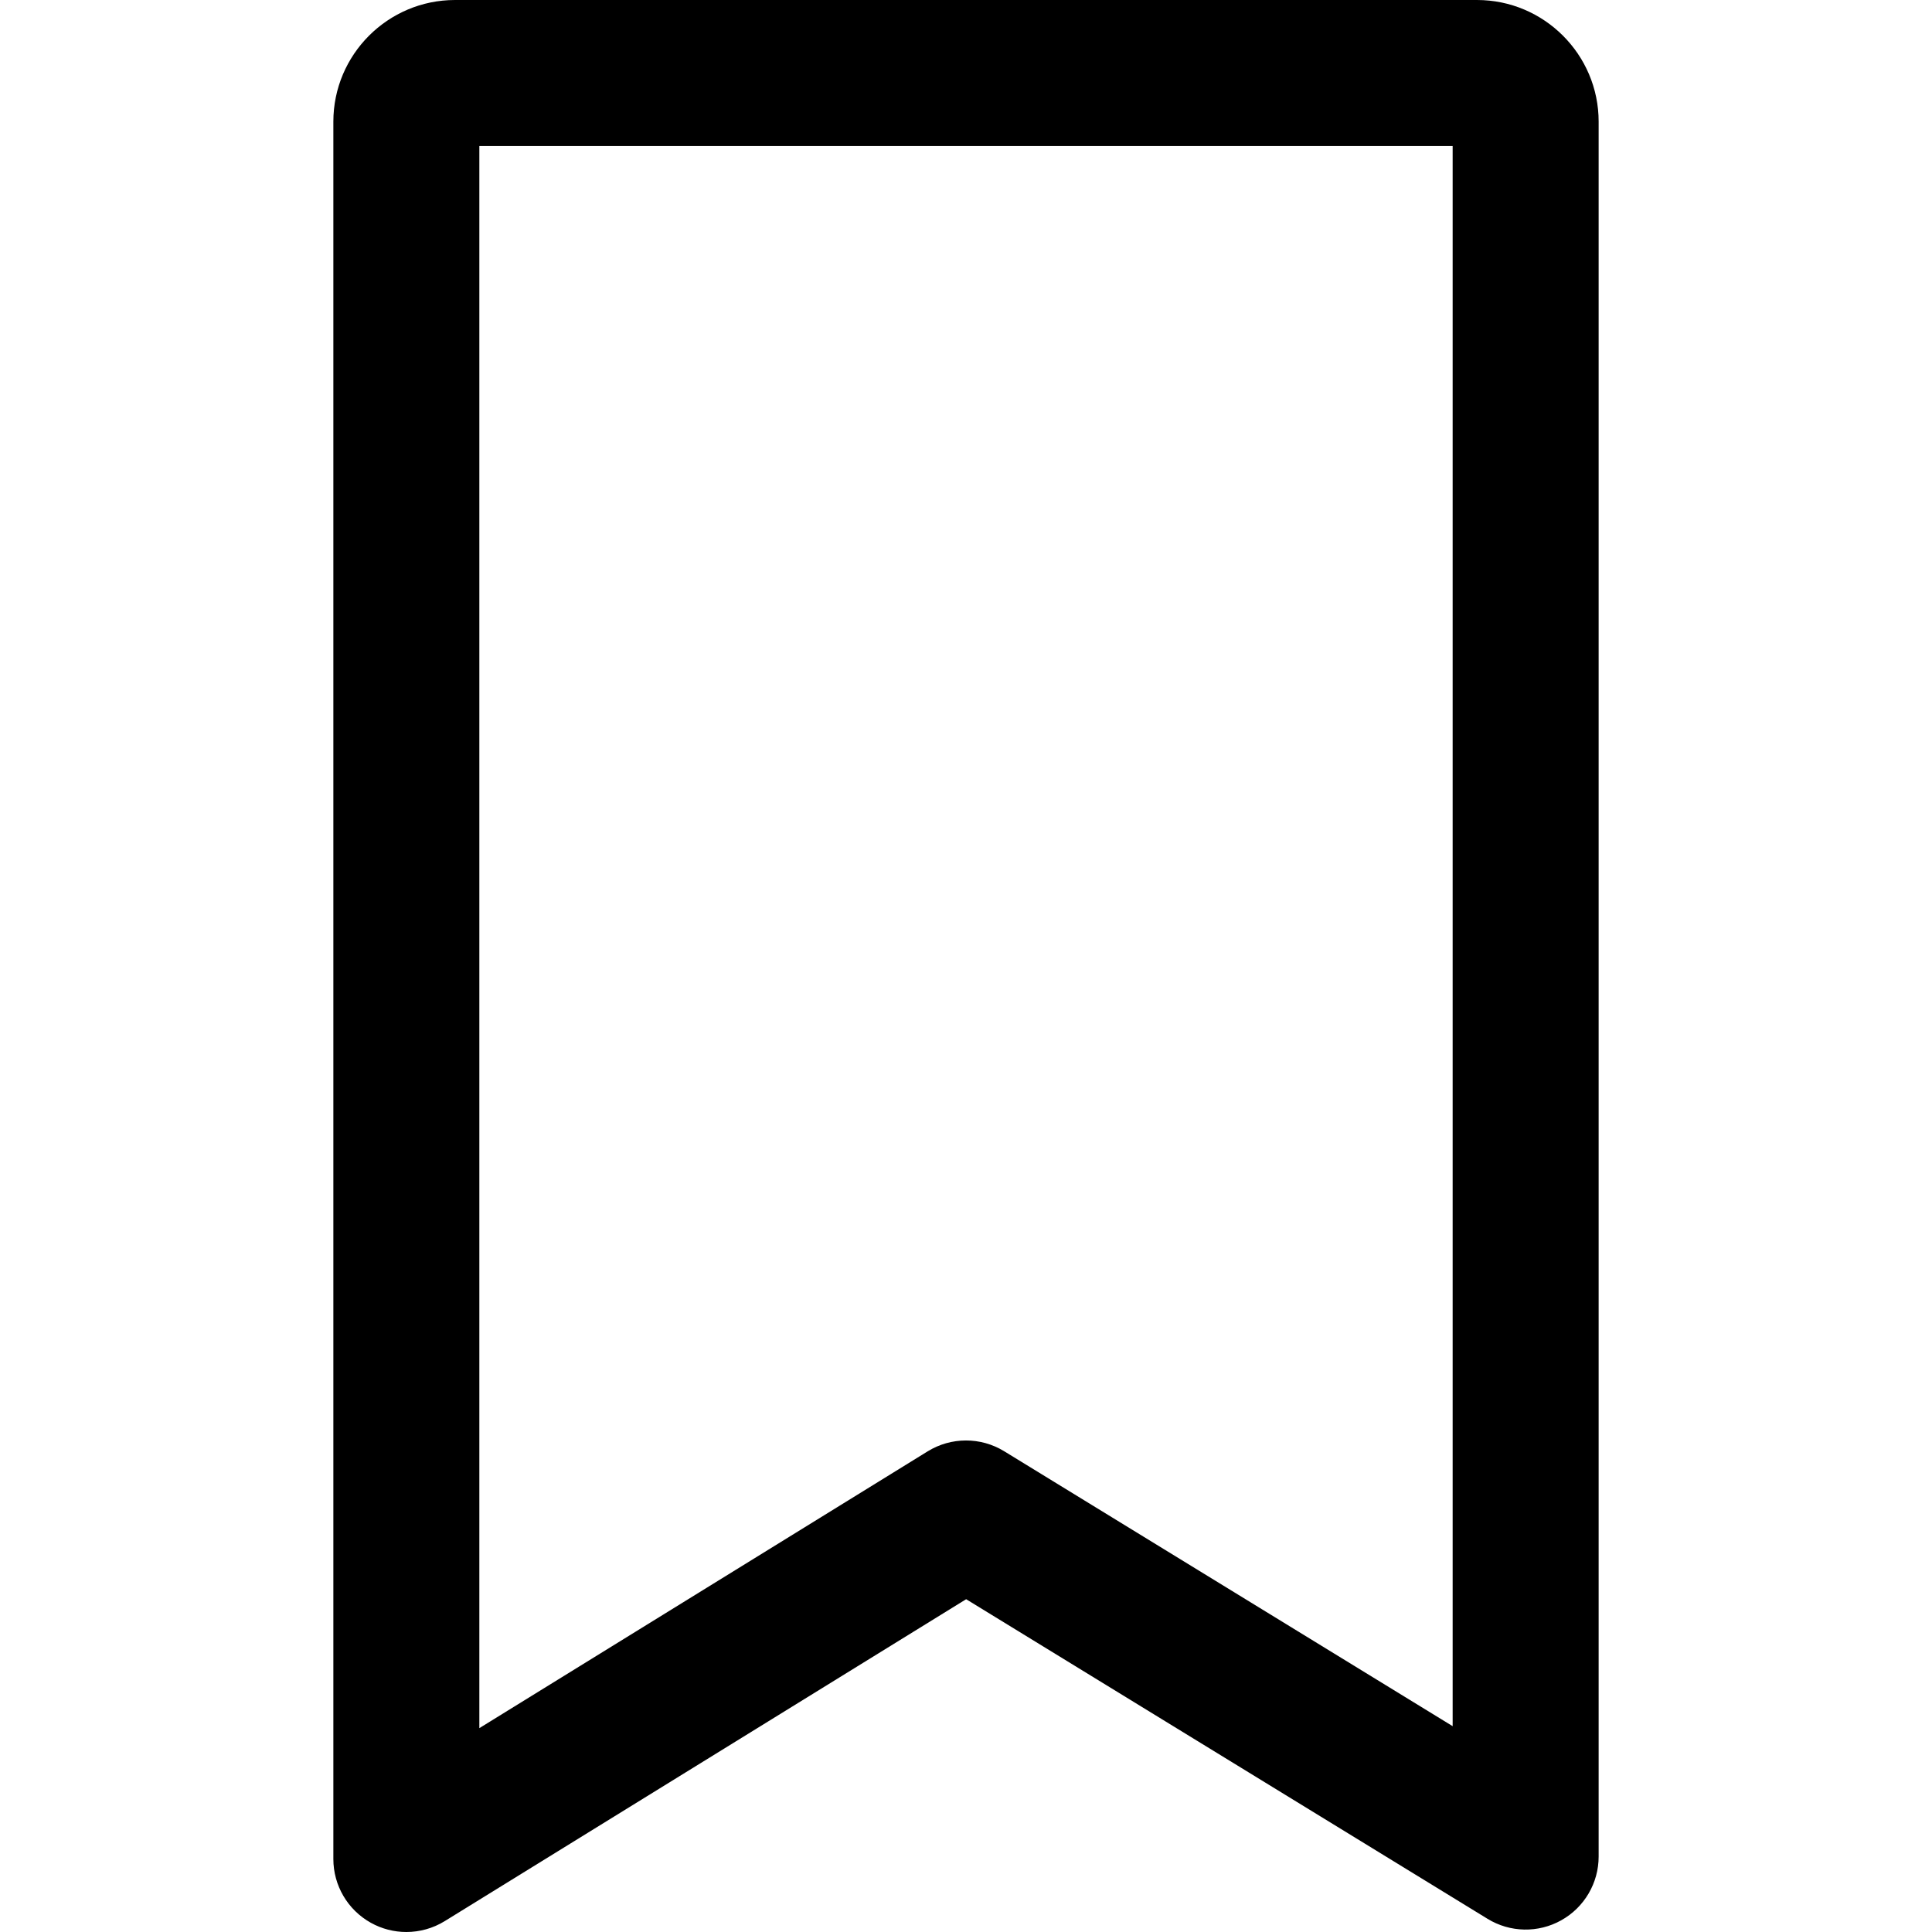
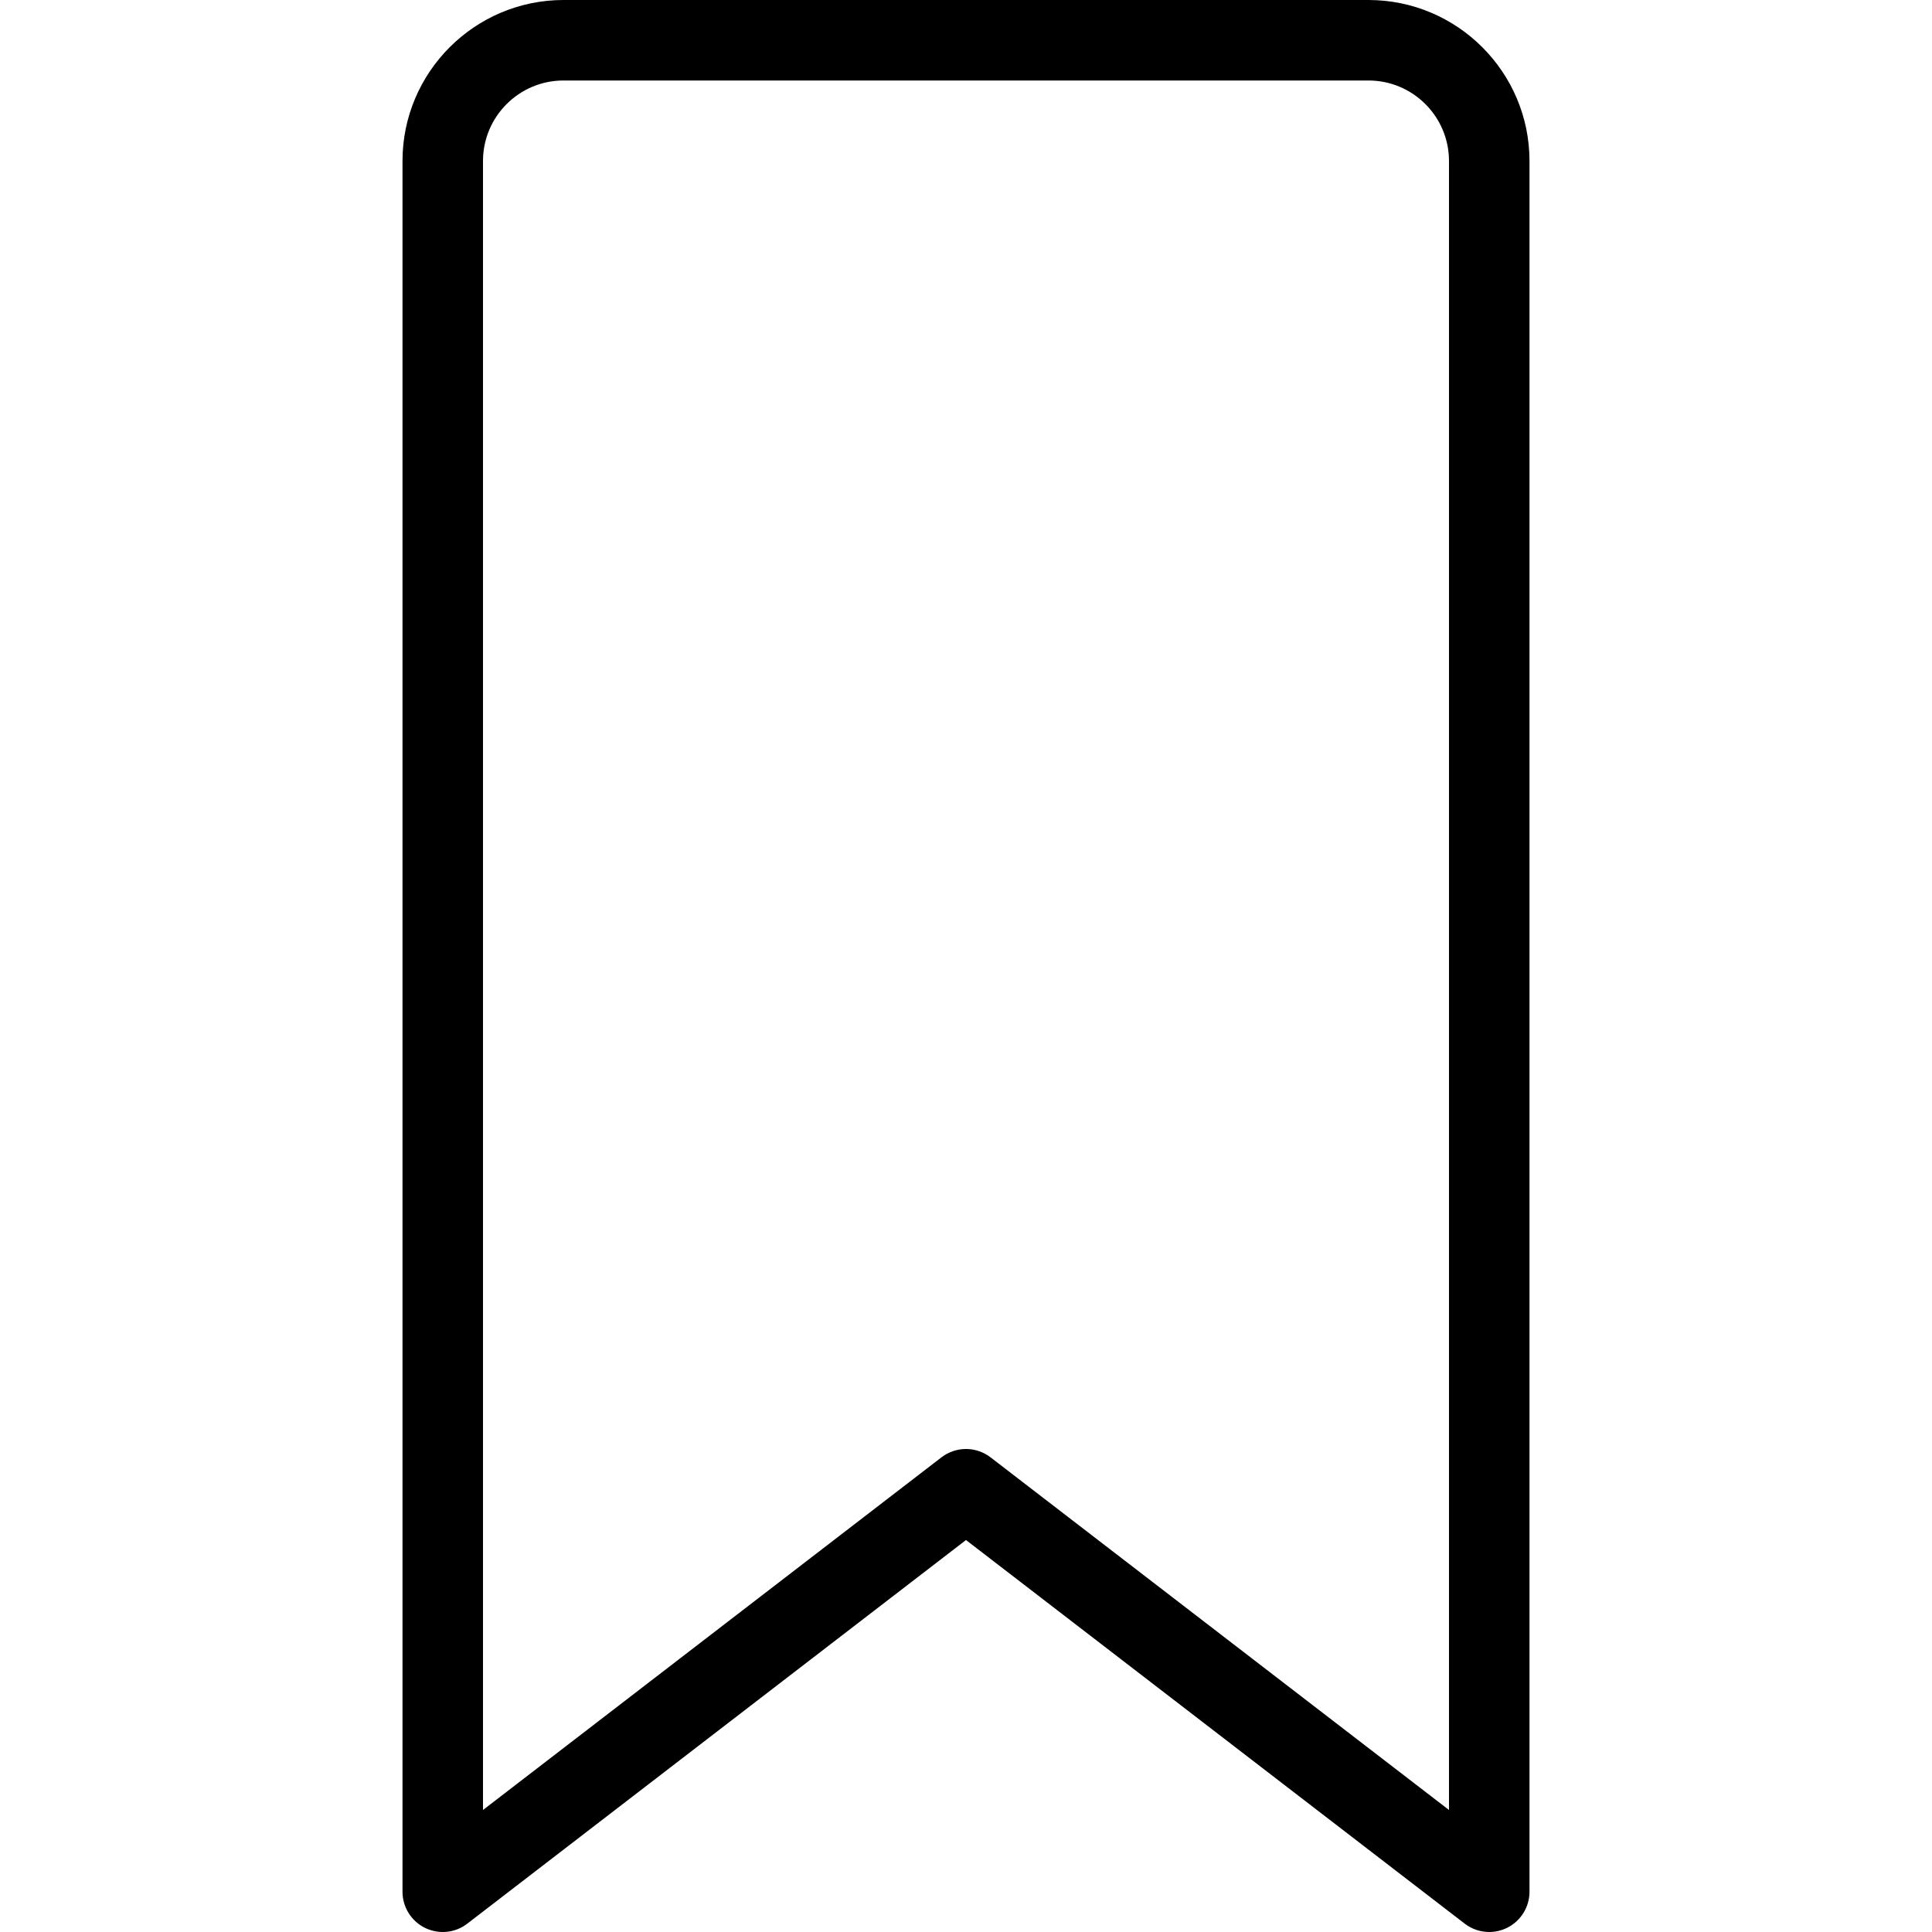
- <svg xmlns="http://www.w3.org/2000/svg" version="1.1" id="Capa_1" x="0px" y="0px" viewBox="0 0 512 512" style="enable-background:new 0 0 512 512;" xml:space="preserve">
+ <svg xmlns="http://www.w3.org/2000/svg" version="1.1" id="Capa_1" x="0px" y="0px" viewBox="0 0 512.003 512.003" style="enable-background:new 0 0 512.003 512.003;" xml:space="preserve">
  <g>
    <g>
-       <path d="M391.416,0H120.584c-17.778,0-32.242,14.464-32.242,32.242v460.413c0,7.016,3.798,13.477,9.924,16.895    c2.934,1.638,6.178,2.45,9.421,2.45c3.534,0,7.055-0.961,10.169-2.882l138.182-85.312l138.163,84.693    c5.971,3.669,13.458,3.817,19.564,0.387c6.107-3.418,9.892-9.872,9.892-16.875V32.242C423.657,14.464,409.194,0,391.416,0z     M384.967,457.453l-118.85-72.86c-6.229-3.817-14.07-3.798-20.28,0.032l-118.805,73.35V38.69h257.935V457.453z" />
+       <path d="M362.668,0H149.335c-23.521,0-42.667,19.135-42.667,42.667v458.667c0,4.063,2.313,7.771,5.958,9.573    c3.688,1.792,8,1.365,11.208-1.115l132.167-101.667l132.167,101.667c1.896,1.458,4.188,2.208,6.5,2.208    c1.604,0,3.208-0.365,4.708-1.094c3.646-1.802,5.958-5.51,5.958-9.573V42.667C405.335,19.135,386.189,0,362.668,0z     M384.001,479.667l-121.5-93.458c-1.917-1.469-4.208-2.208-6.5-2.208s-4.583,0.74-6.5,2.208l-121.5,93.458v-437    c0-11.76,9.563-21.333,21.333-21.333h213.333c11.771,0,21.333,9.573,21.333,21.333V479.667z" />
    </g>
  </g>
  <g>
</g>
  <g>
</g>
  <g>
</g>
  <g>
</g>
  <g>
</g>
  <g>
</g>
  <g>
</g>
  <g>
</g>
  <g>
</g>
  <g>
</g>
  <g>
</g>
  <g>
</g>
  <g>
</g>
  <g>
</g>
  <g>
</g>
</svg>
